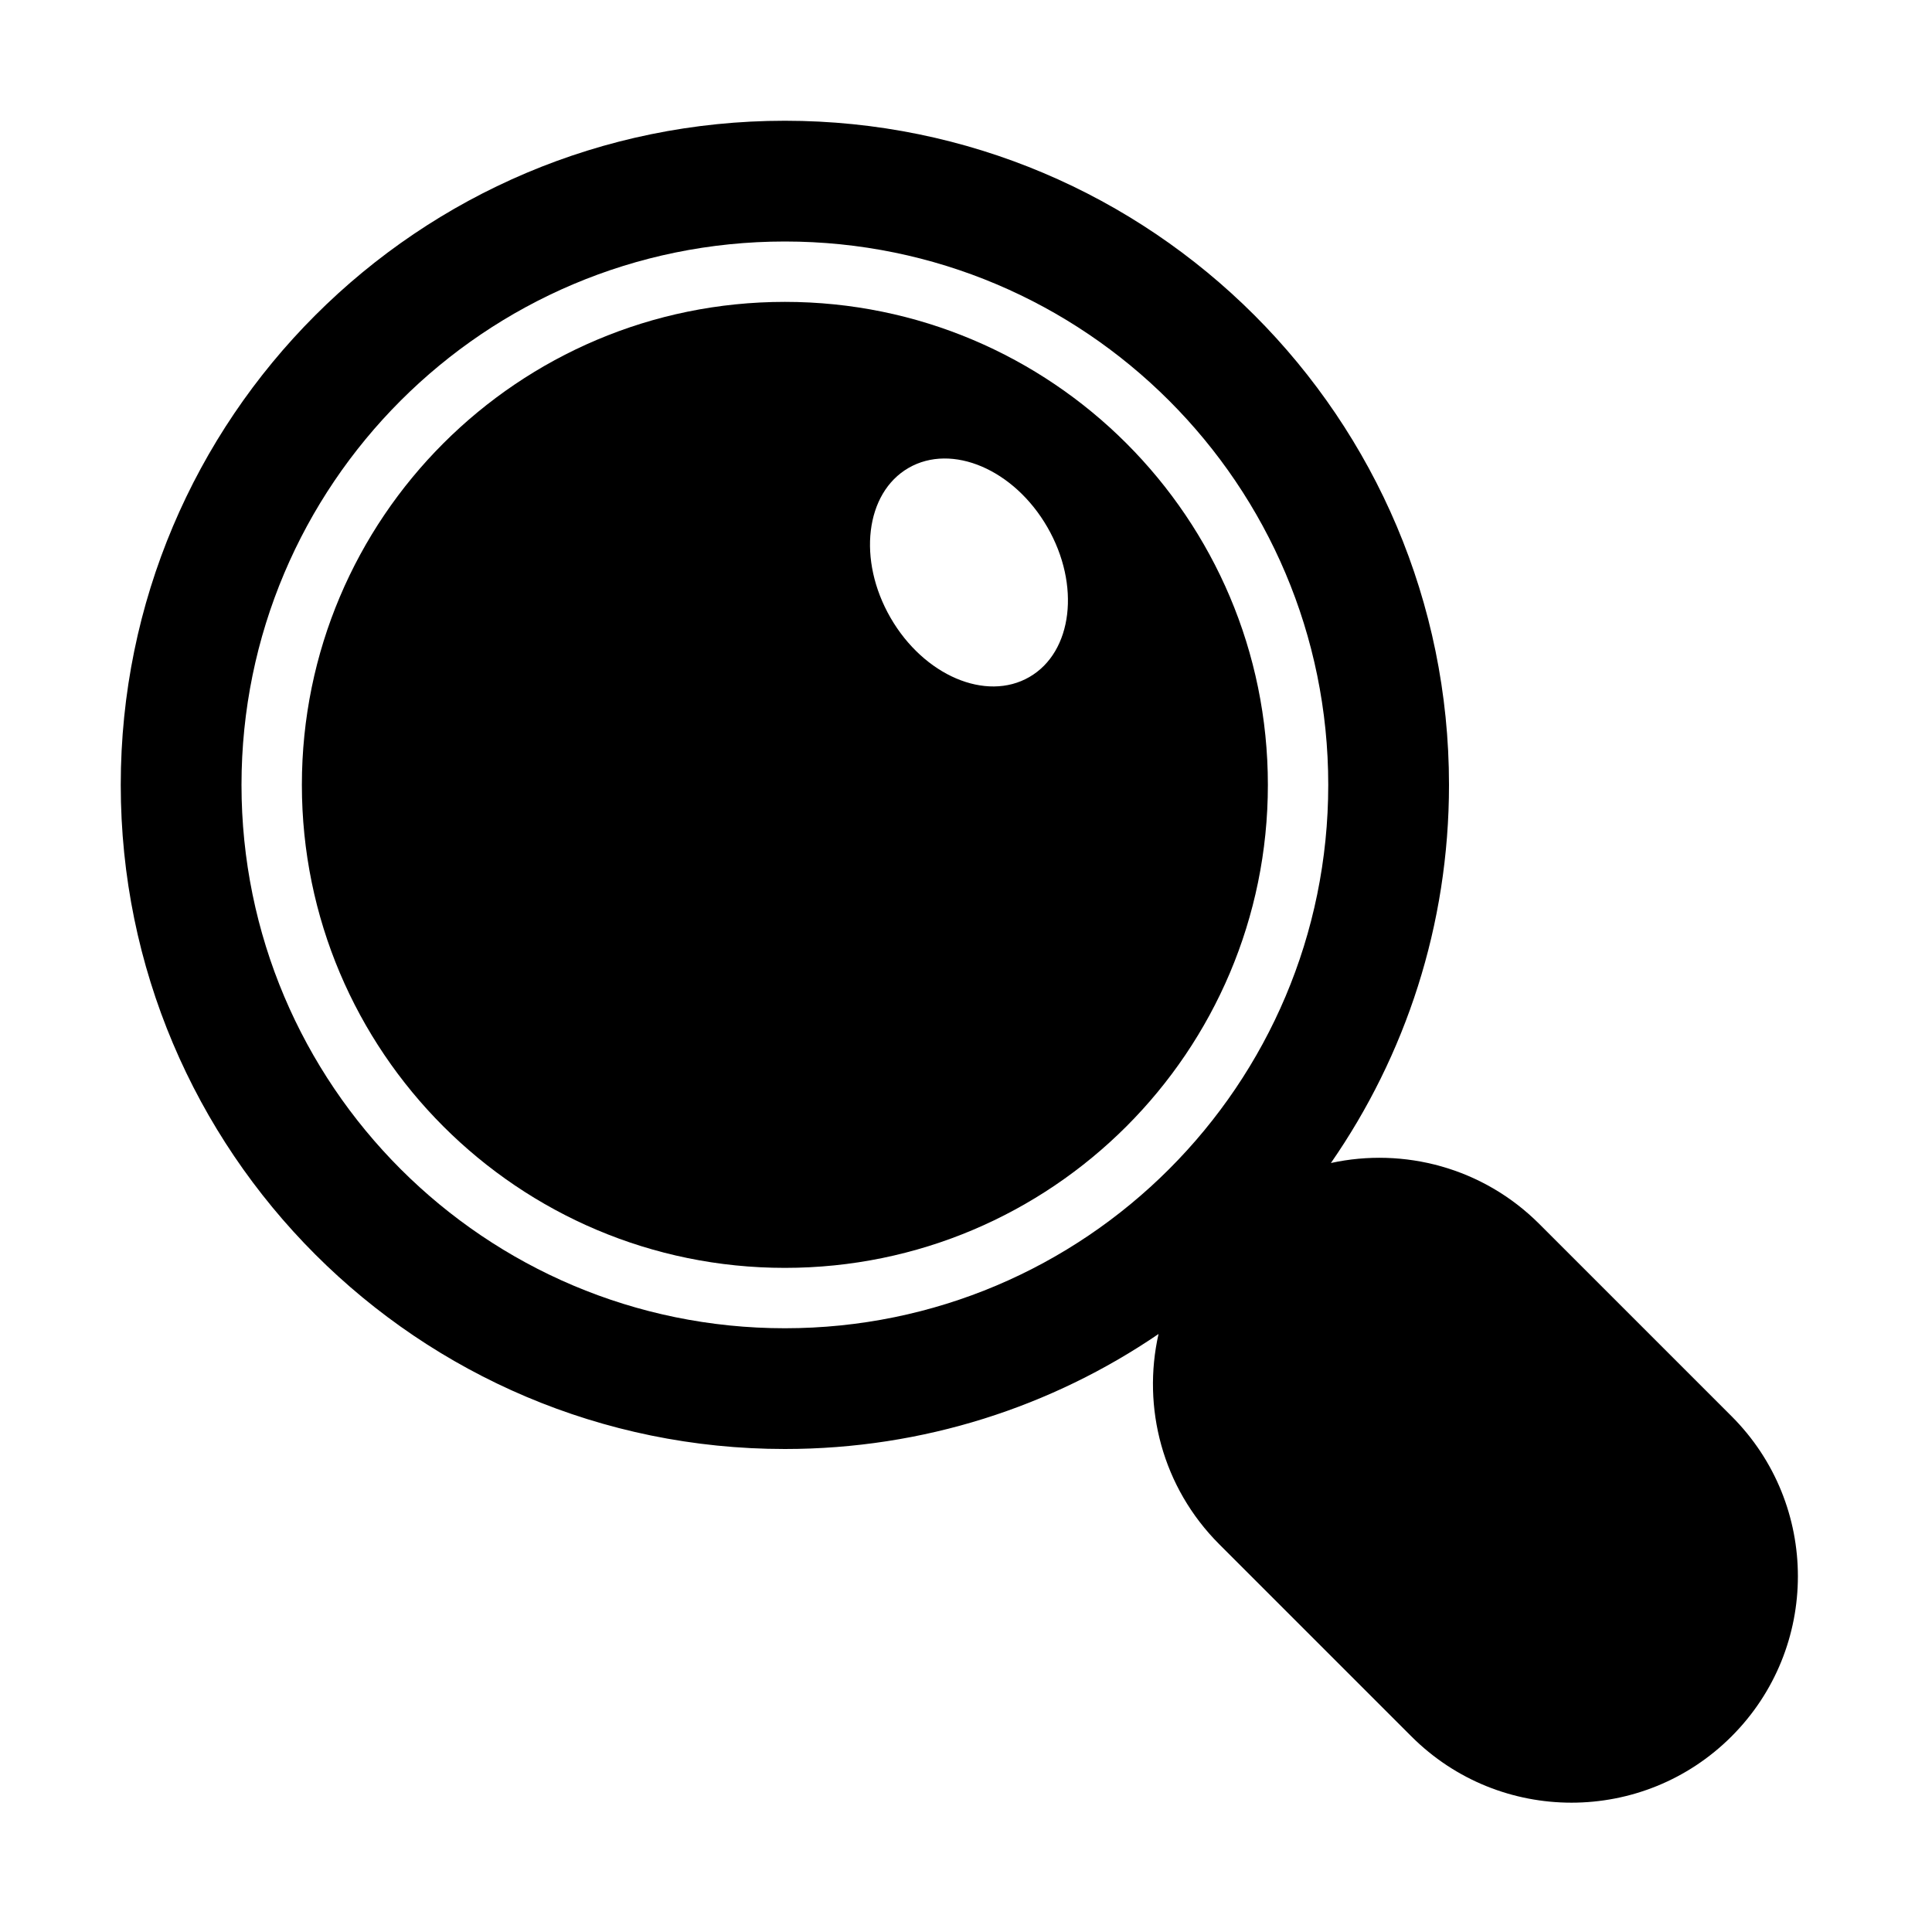
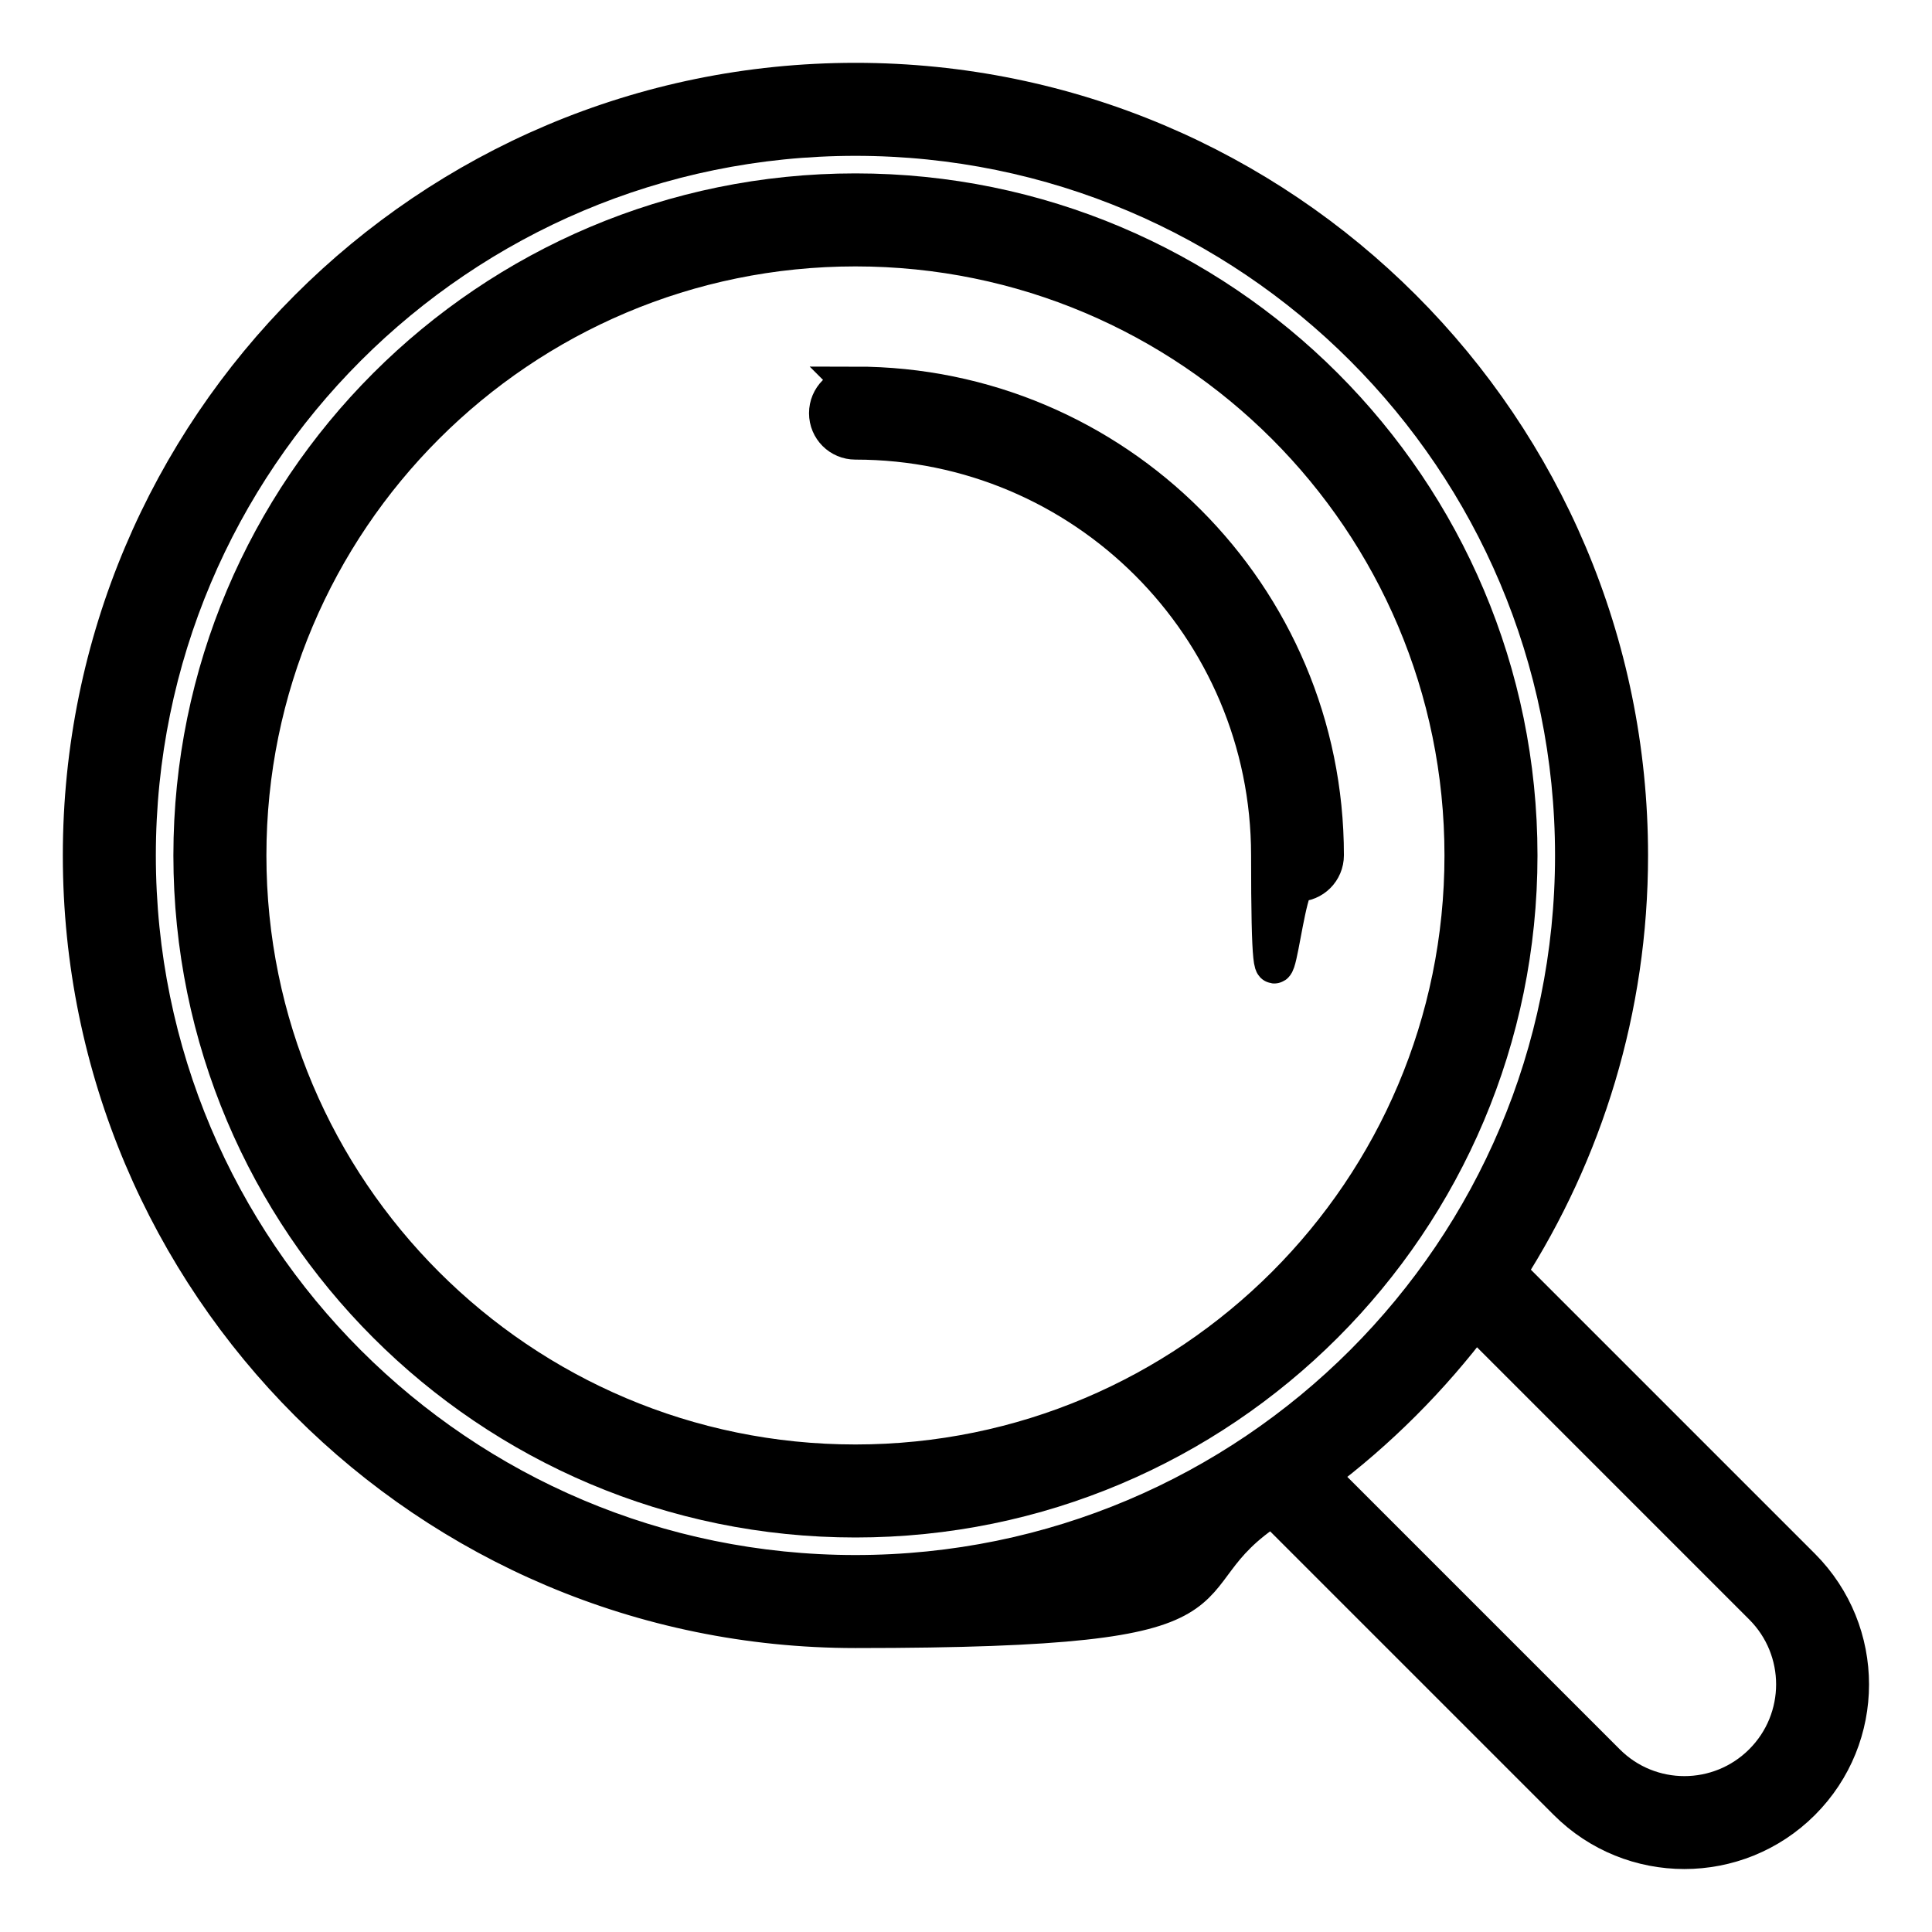
- <svg xmlns="http://www.w3.org/2000/svg" width="100%" height="100%" viewBox="0 0 32 32" fill="none">
-   <path d="M5 13C5 17.418 8.582 21 13 21C17.418 21 21 17.418 21 13C21 8.582 17.418 5 13 5C8.582 5 5 8.582 5 13ZM17.348 8.732C17.9 9.689 17.767 10.8 17.049 11.214C16.332 11.628 15.302 11.189 14.75 10.232C14.198 9.275 14.332 8.164 15.049 7.75C15.767 7.336 16.796 7.775 17.348 8.732Z" fill="#000000" fill-opacity="1.00" />
-   <path d="M2 13C2 19.075 6.925 24 13 24C15.295 24 17.426 23.297 19.189 22.095C18.915 23.309 19.25 24.633 20.195 25.578L23.377 28.76C24.841 30.224 27.216 30.224 28.68 28.76C30.145 27.295 30.145 24.921 28.68 23.457L25.498 20.275C24.561 19.337 23.25 19 22.044 19.263C23.277 17.485 24 15.327 24 13C24 6.925 19.075 2 13 2C6.925 2 2 6.925 2 13ZM22 13C22 17.971 17.971 22 13 22C8.029 22 4 17.971 4 13C4 8.029 8.029 4 13 4C17.971 4 22 8.029 22 13Z" fill="#000000" fill-opacity="1.00" />
+ <svg xmlns="http://www.w3.org/2000/svg" id="Layer_1" data-name="Layer 1" version="1.1" viewBox="0 0 1024 1024">
+   <defs>
+     <style>
+       .cls-1 {
+         fill: #000;
+         stroke: #000;
+         stroke-miterlimit: 10;
+         stroke-width: 20px;
+       }
+     </style>
+   </defs>
+   <path class="cls-1" d="M954.9,830.6l-156.2-156.2c40.9-63.8,64.8-139.6,64.8-221,0-226.5-183.6-410.1-410.1-410.1S43.3,226.9,43.3,453.4s183.6,410.1,410.1,410.1,157.2-23.8,221-64.8l156.2,156.2c34.3,34.3,90,34.3,124.3,0,34.3-34.3,34.3-89.9,0-124.3ZM453.4,834.2c-210.3,0-380.8-170.5-380.8-380.8S243.1,72.6,453.4,72.6s380.8,170.5,380.8,380.8-170.5,380.8-380.8,380.8ZM934.2,934.2c-22.9,22.9-60,22.9-82.8,0l-152.4-152.4c31.4-23.5,59.3-51.5,82.9-82.8l152.3,152.3c22.9,22.9,22.9,60,0,82.9Z" />
+   <path class="cls-1" d="M453.4,101.9c-194.1,0-351.5,157.4-351.5,351.5s157.4,351.5,351.5,351.5,351.5-157.4,351.5-351.5S647.5,101.9,453.4,101.9ZM453.4,775.6c-177.9,0-322.2-144.3-322.2-322.2S275.5,131.2,453.4,131.2s322.2,144.3,322.2,322.2-144.3,322.2-322.2,322.2Z" />
+   <path class="cls-1" d="M453.4,204.4c-8.1,0-14.6,6.5-14.6,14.6s6.5,14.6,14.6,14.6c121.3,0,219.7,98.4,219.7,219.7s6.5,14.6,14.6,14.6,14.6-6.5,14.6-14.6c0-137.5-111.5-249-249-249Z" />
</svg>
